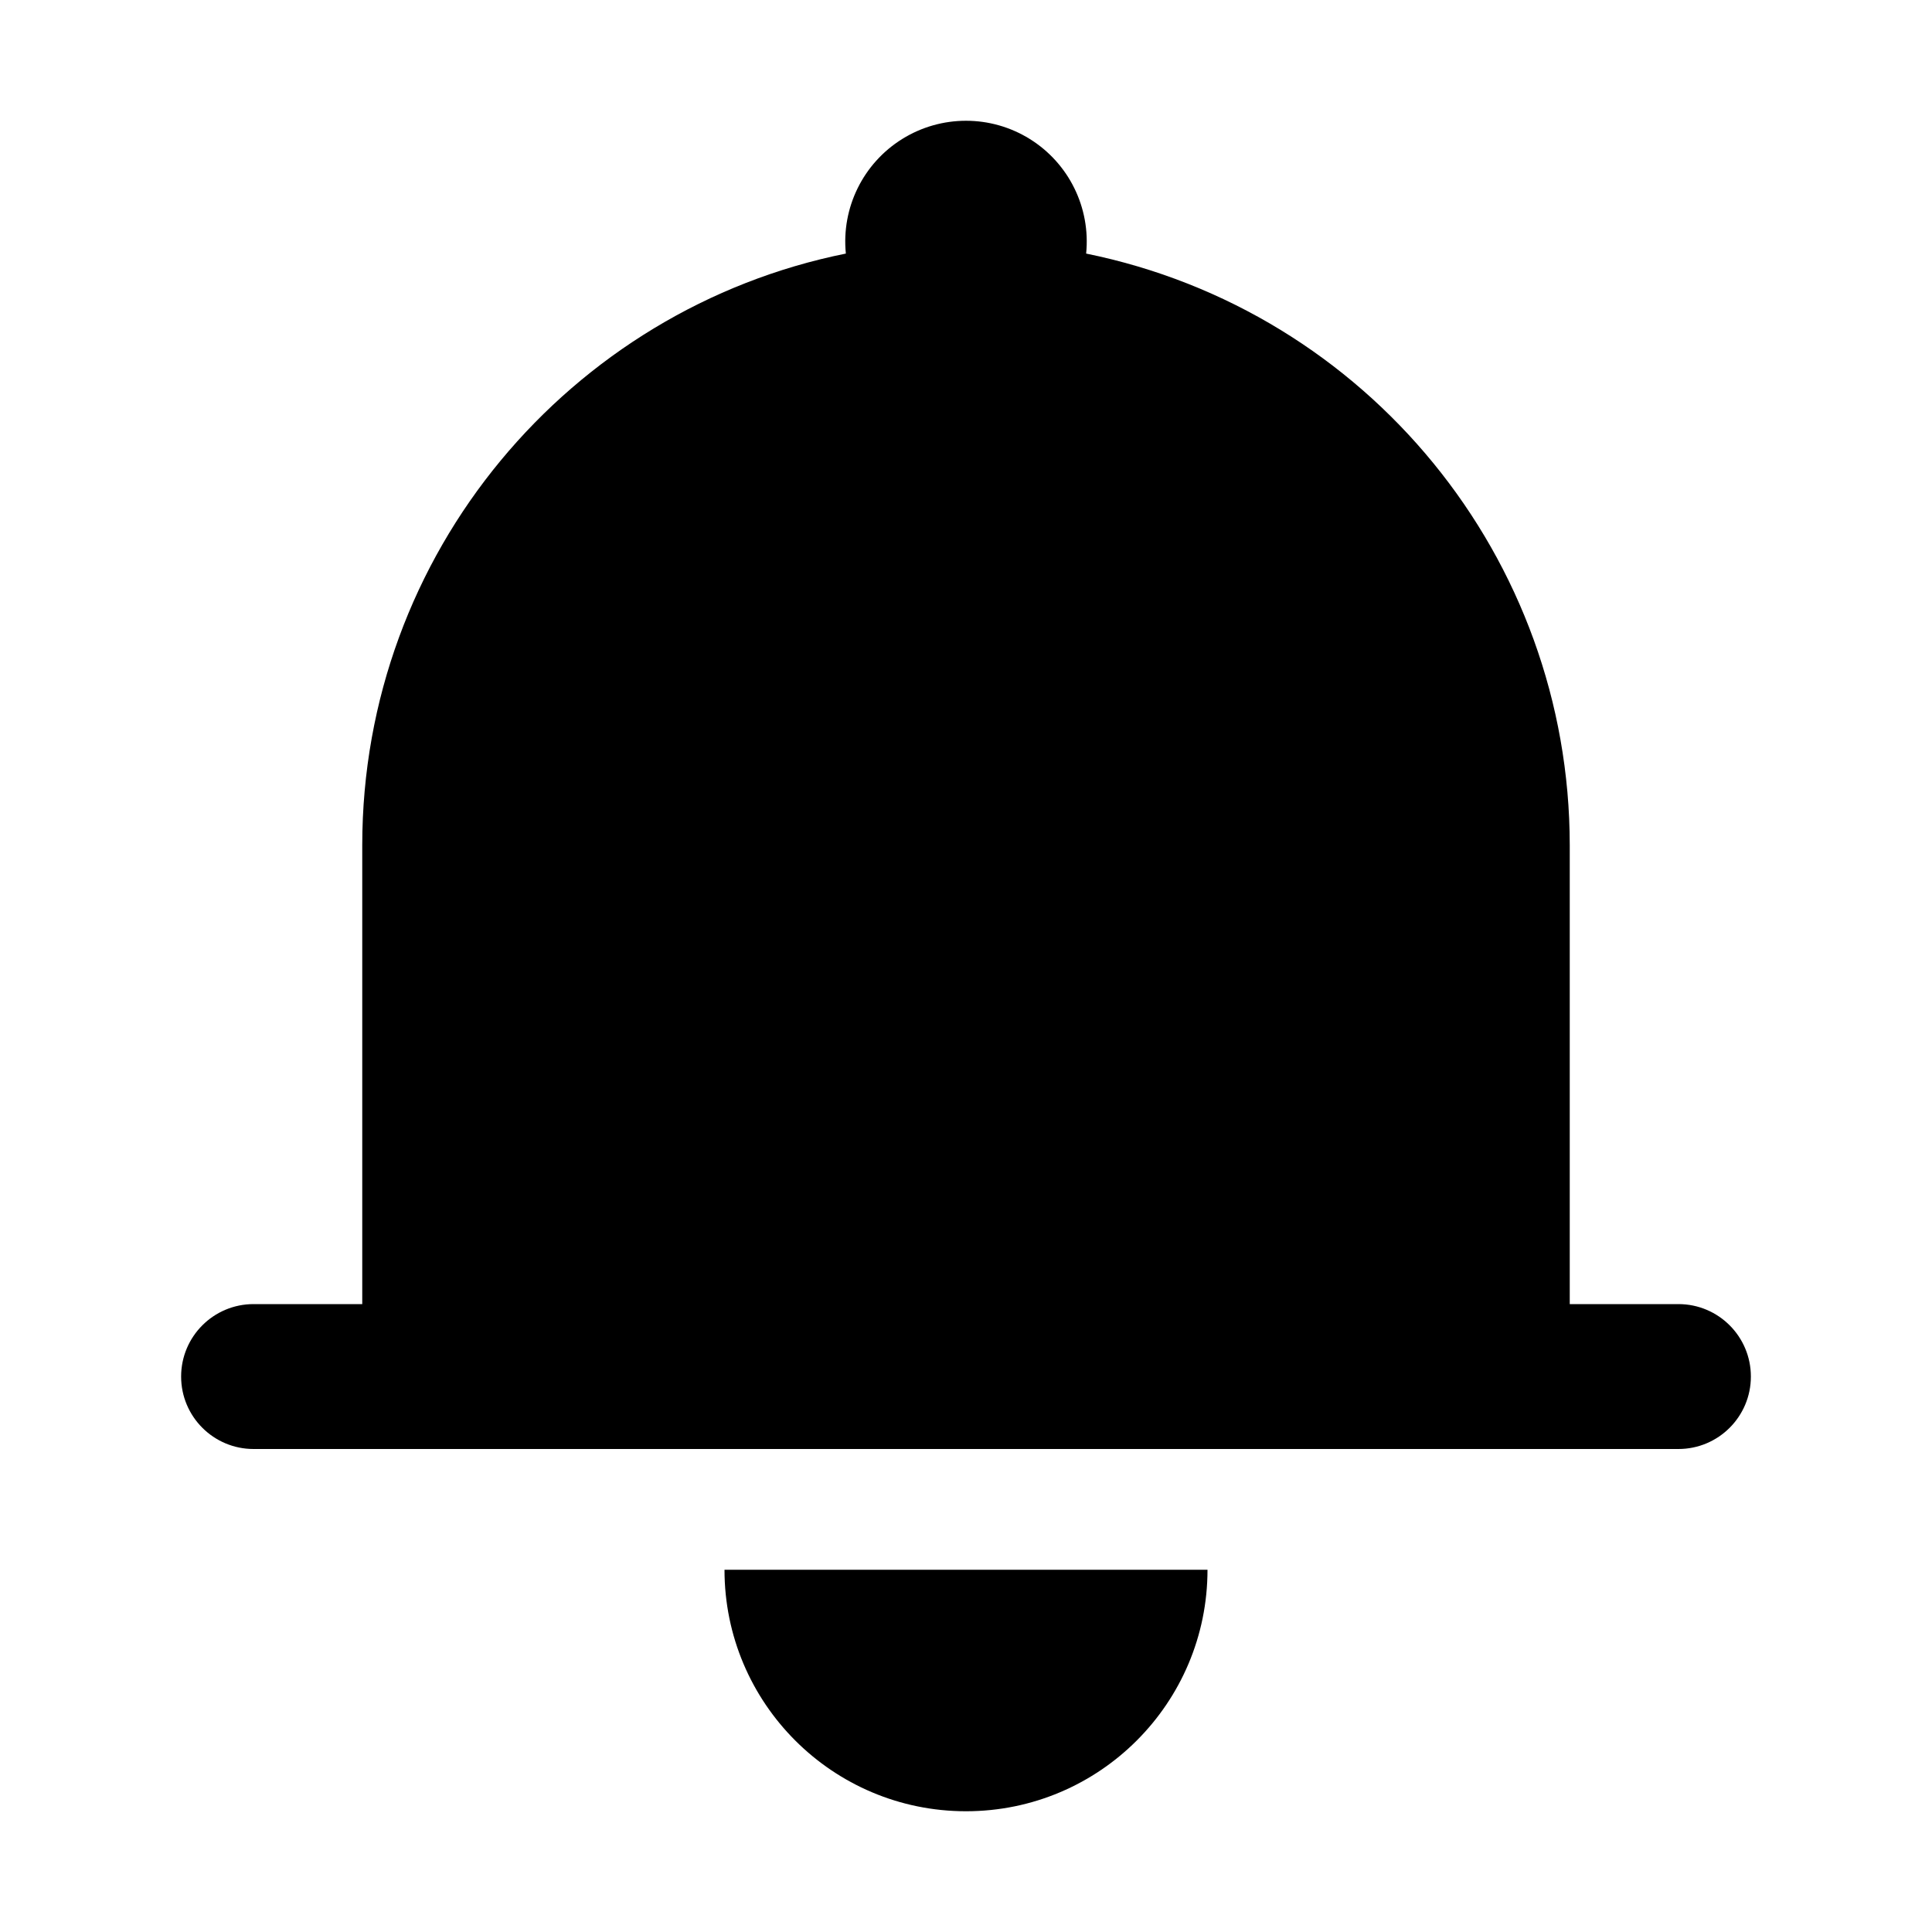
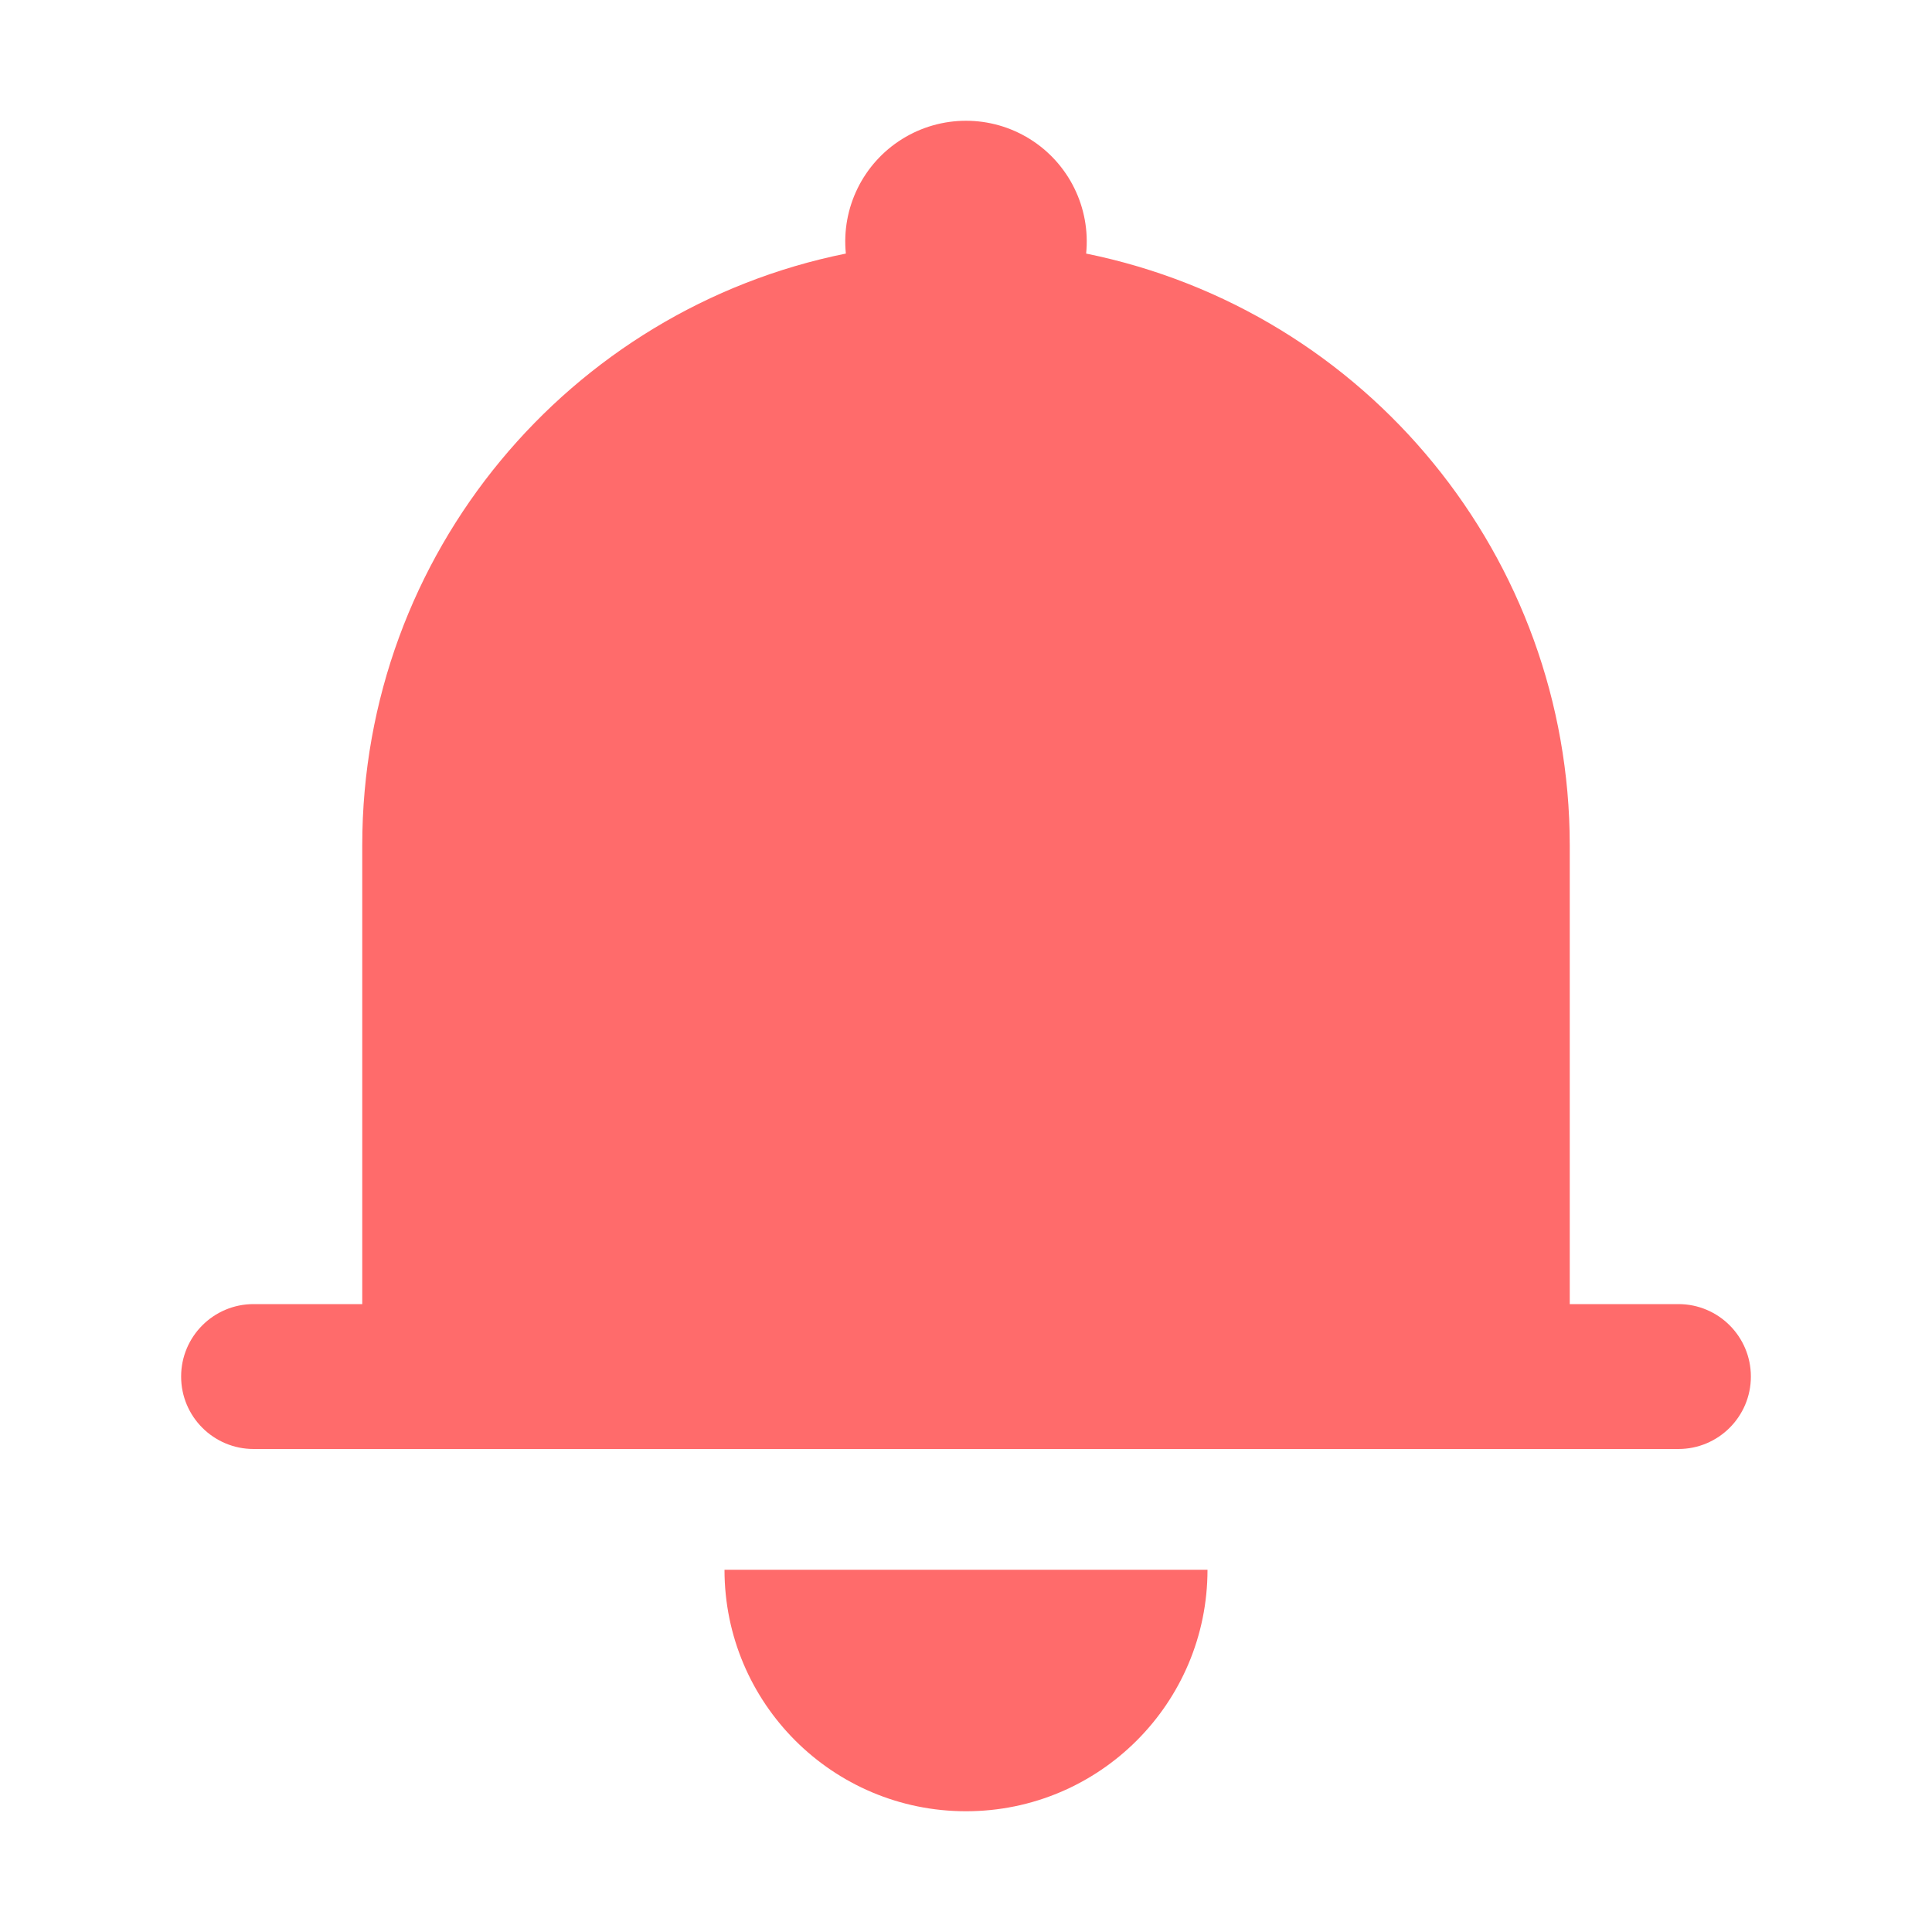
<svg xmlns="http://www.w3.org/2000/svg" viewBox="0 0 1024 1024">
-   <path fill="currentColor" d="M640 832a128 128 0 0 1-256 0zm192-64H134.4a38.4 38.4 0 0 1 0-76.8H192V448c0-154.88 110.08-284.16 256.32-313.6a64 64 0 1 1 127.36 0A320.13 320.13 0 0 1 832 448v243.2h57.6a38.4 38.4 0 0 1 0 76.8z" />
+   <path fill="#ff6b6b" d="M640 832a128 128 0 0 1-256 0zm192-64H134.4a38.4 38.4 0 0 1 0-76.8H192V448c0-154.88 110.08-284.16 256.32-313.6a64 64 0 1 1 127.36 0A320.13 320.13 0 0 1 832 448v243.2h57.6a38.4 38.4 0 0 1 0 76.8z" />
</svg>
